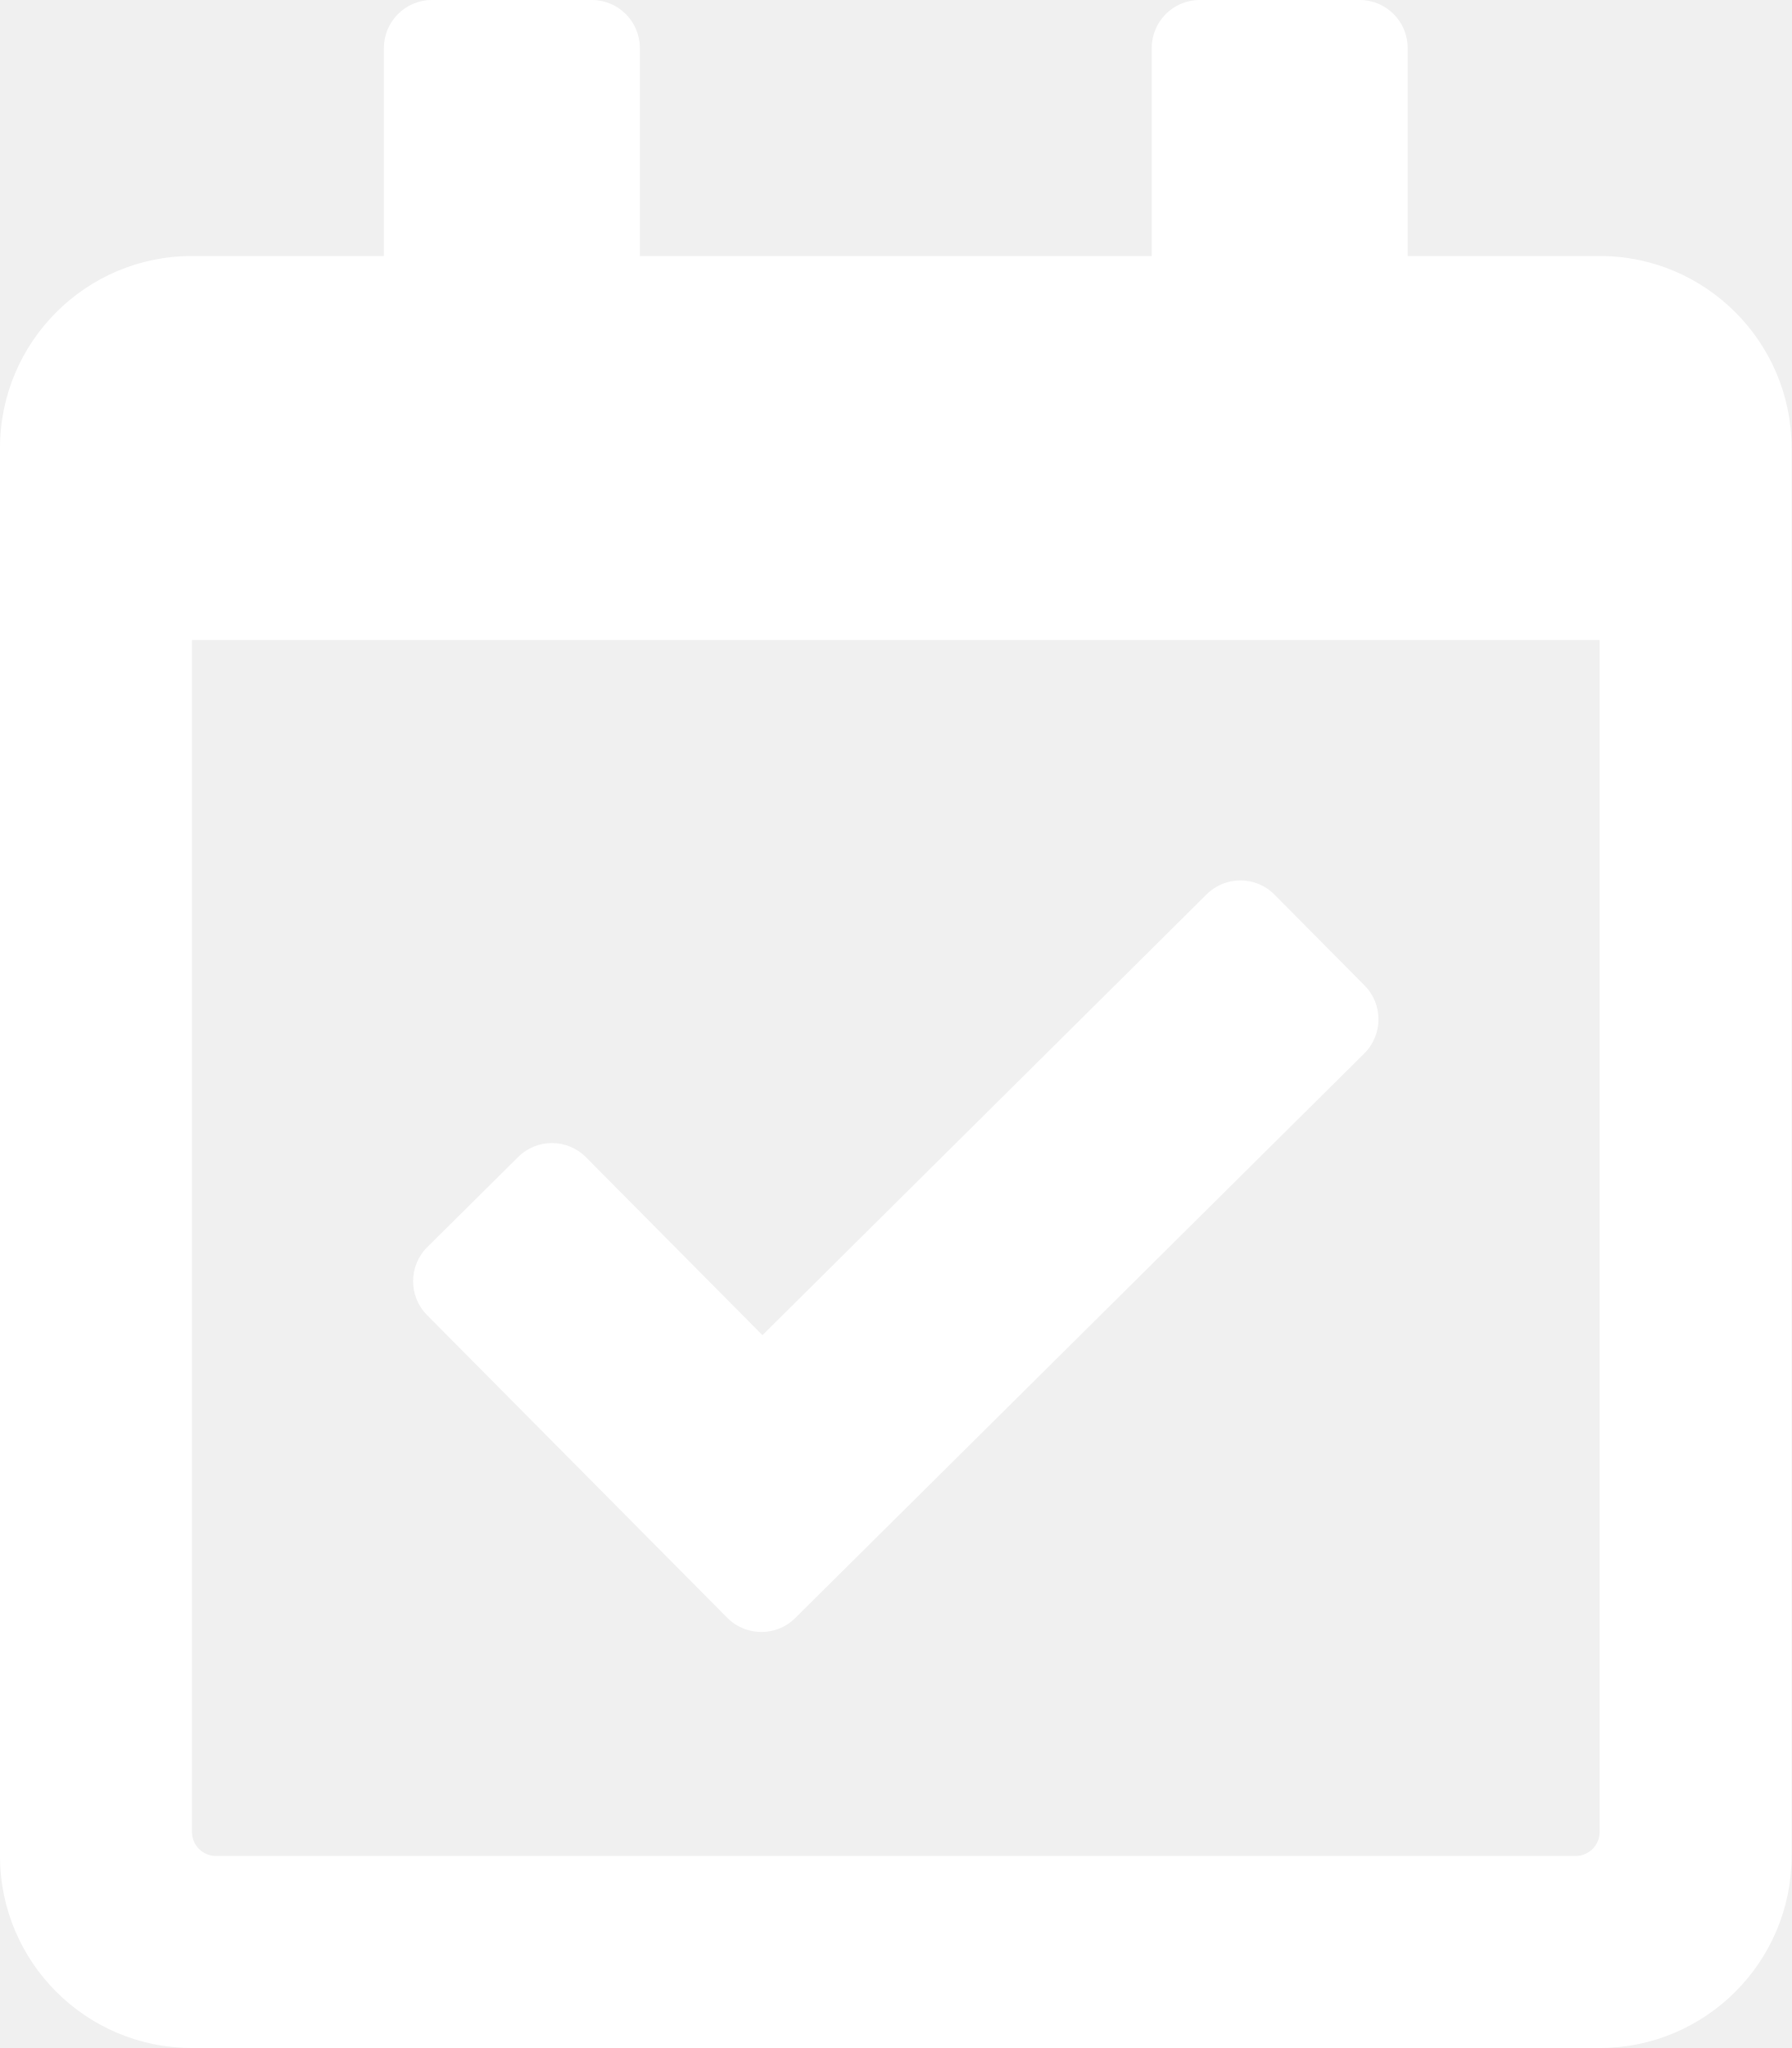
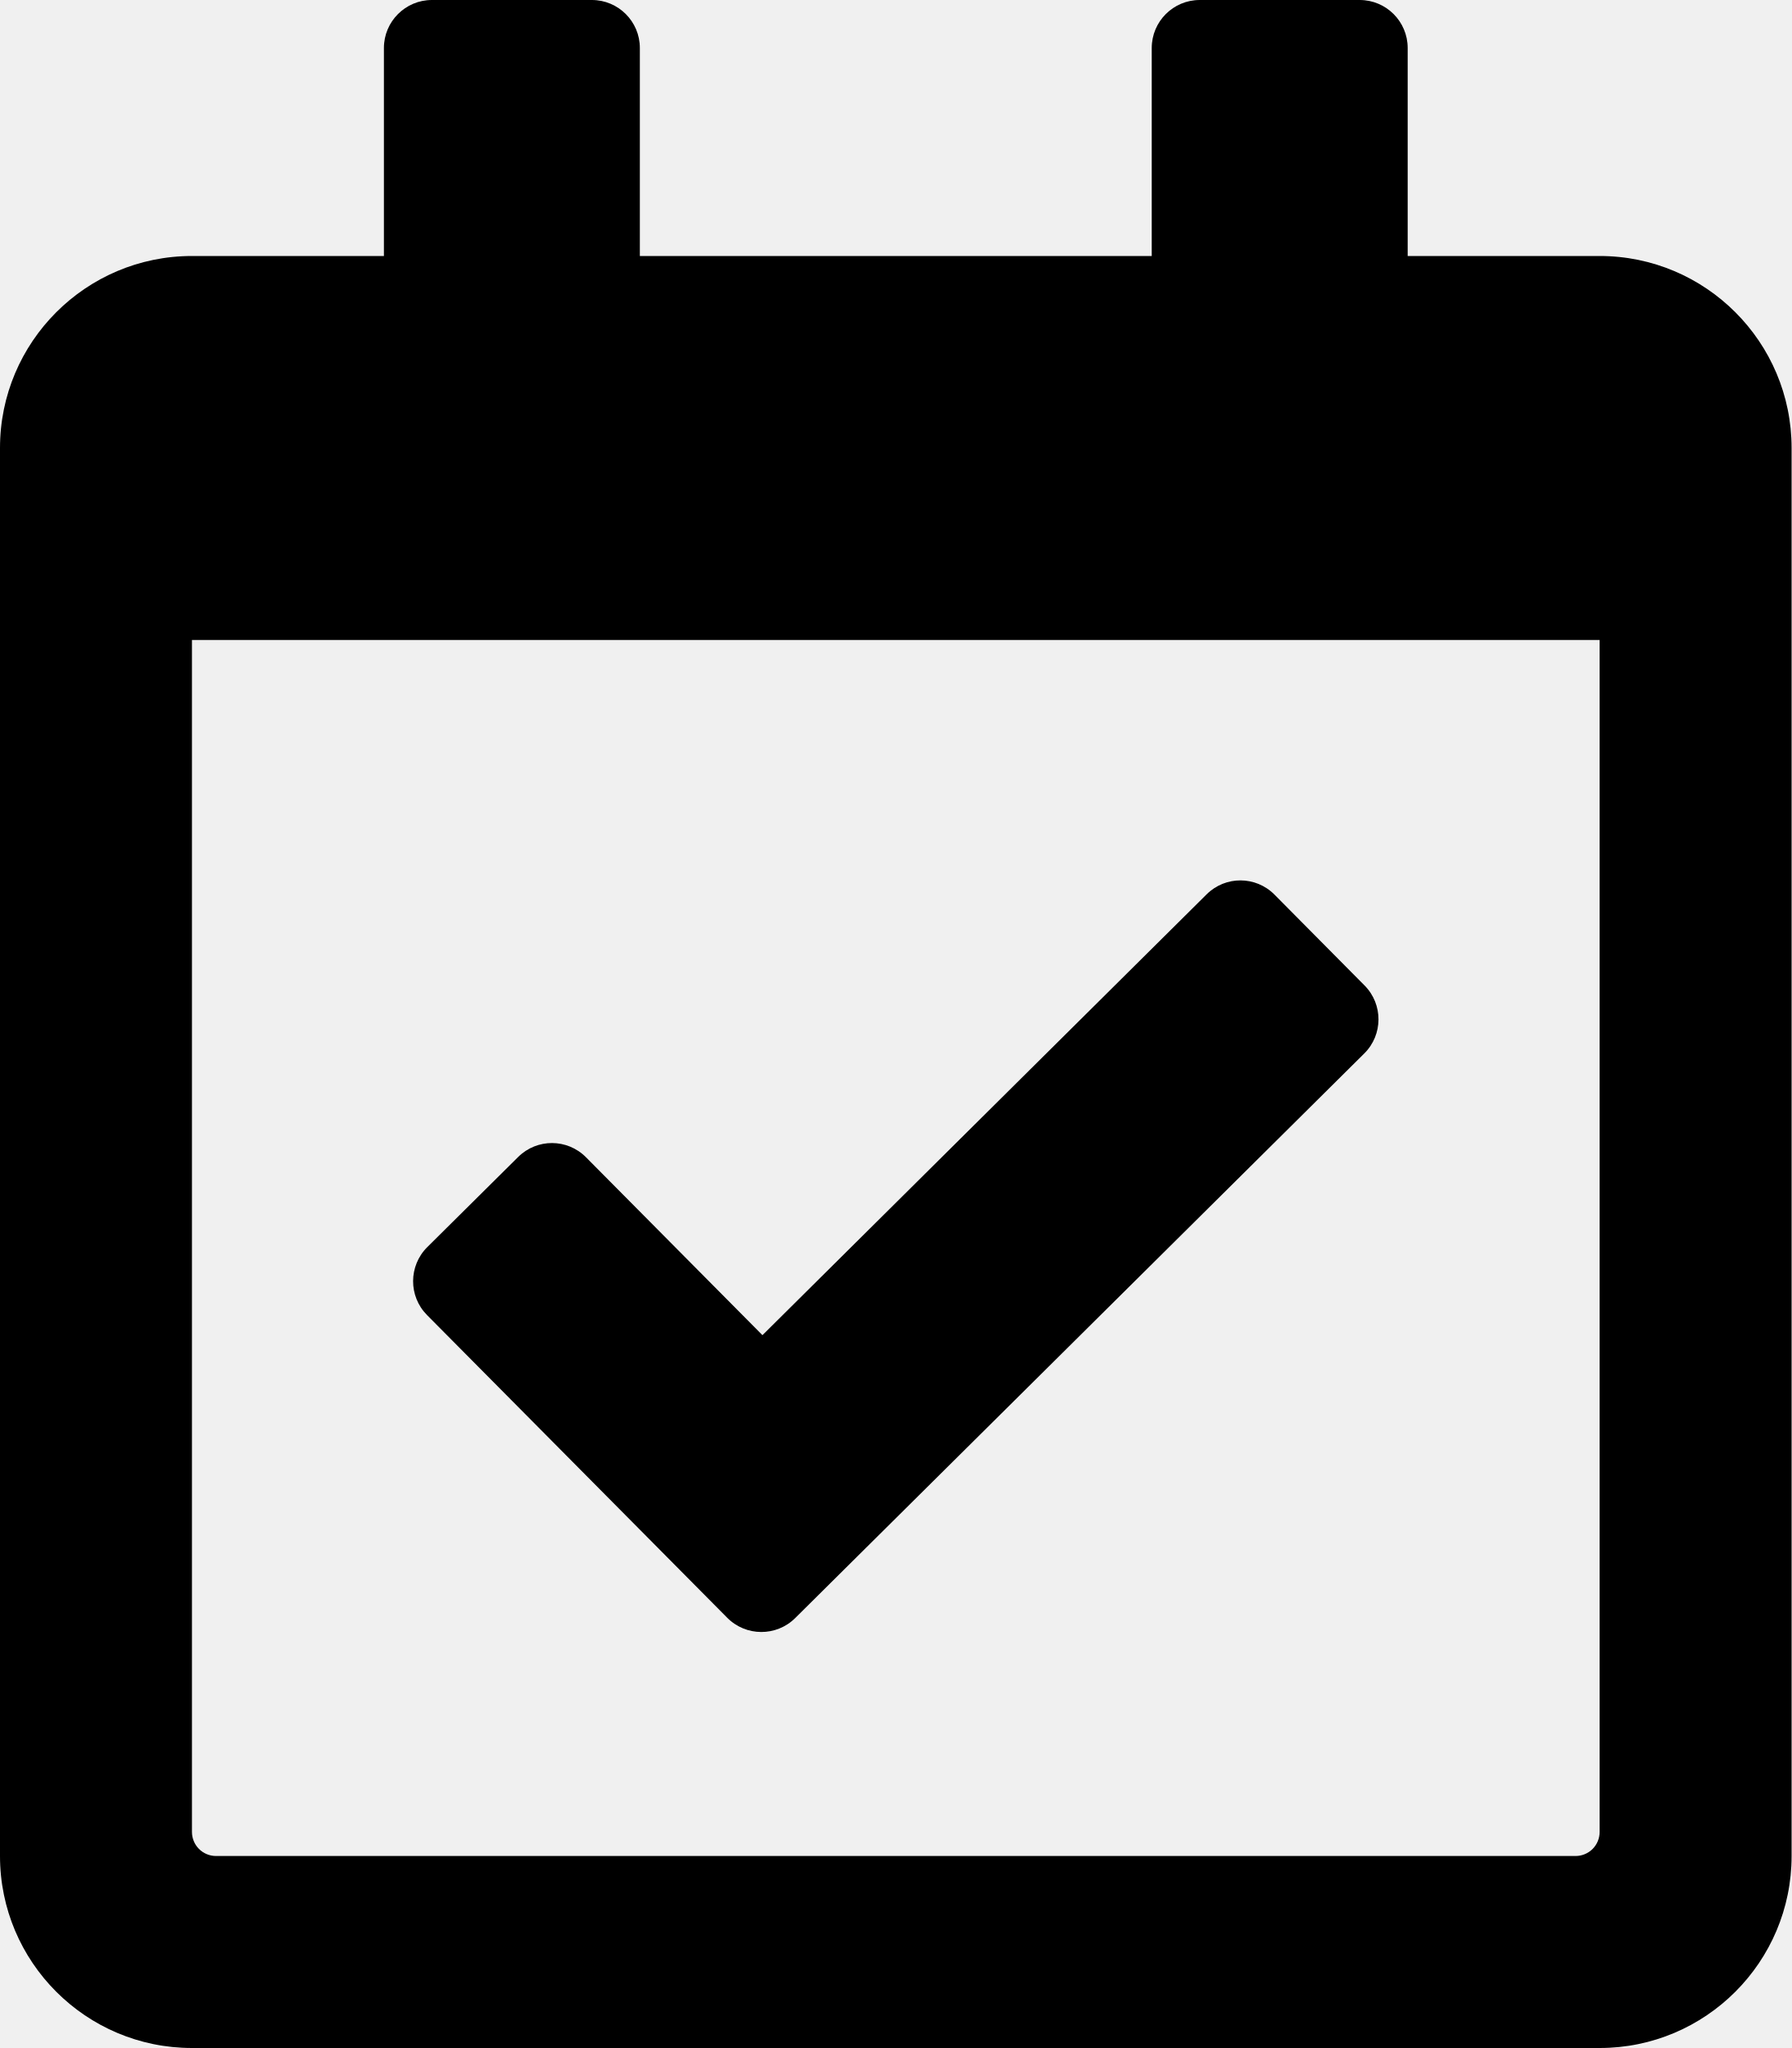
<svg xmlns="http://www.w3.org/2000/svg" width="14" height="16" viewBox="0 0 14 16" fill="none">
-   <path d="M12.5 2H11V0.375C11 0.168 10.832 0 10.625 0H9.375C9.168 0 9 0.168 9 0.375V2H5V0.375C5 0.168 4.832 0 4.625 0H3.375C3.168 0 3 0.168 3 0.375V2H1.5C0.672 2 0 2.672 0 3.5V14.5C0 15.328 0.672 16 1.5 16H12.5C13.328 16 14 15.328 14 14.5V3.5C14 2.672 13.328 2 12.5 2ZM12.312 14.5H1.688C1.638 14.5 1.59 14.48 1.555 14.445C1.52 14.41 1.5 14.362 1.5 14.312V5H12.5V14.312C12.5 14.362 12.48 14.41 12.445 14.445C12.41 14.48 12.362 14.5 12.312 14.5V14.5ZM10.661 8.23L6.214 12.641C6.067 12.787 5.829 12.786 5.683 12.639L3.337 10.274C3.191 10.127 3.192 9.889 3.339 9.743L4.049 9.039C4.196 8.893 4.433 8.894 4.579 9.041L5.958 10.431L9.429 6.987C9.576 6.841 9.813 6.842 9.959 6.989L10.663 7.699C10.809 7.846 10.808 8.084 10.661 8.23Z" fill="white" />
+   <path d="M12.5 2H11V0.375C11 0.168 10.832 0 10.625 0H9.375C9.168 0 9 0.168 9 0.375V2H5V0.375C5 0.168 4.832 0 4.625 0H3.375C3.168 0 3 0.168 3 0.375V2H1.5C0.672 2 0 2.672 0 3.5V14.5C0 15.328 0.672 16 1.5 16H12.5C13.328 16 14 15.328 14 14.5V3.5C14 2.672 13.328 2 12.5 2ZM12.312 14.5H1.688C1.638 14.5 1.59 14.48 1.555 14.445C1.52 14.41 1.5 14.362 1.5 14.312V5H12.5V14.312C12.5 14.362 12.48 14.41 12.445 14.445C12.41 14.48 12.362 14.5 12.312 14.5V14.5ZM10.661 8.23L6.214 12.641C6.067 12.787 5.829 12.786 5.683 12.639L3.337 10.274C3.191 10.127 3.192 9.889 3.339 9.743L4.049 9.039C4.196 8.893 4.433 8.894 4.579 9.041L5.958 10.431L9.429 6.987C9.576 6.841 9.813 6.842 9.959 6.989L10.663 7.699C10.809 7.846 10.808 8.084 10.661 8.23Z" fill="black" />
</svg>
